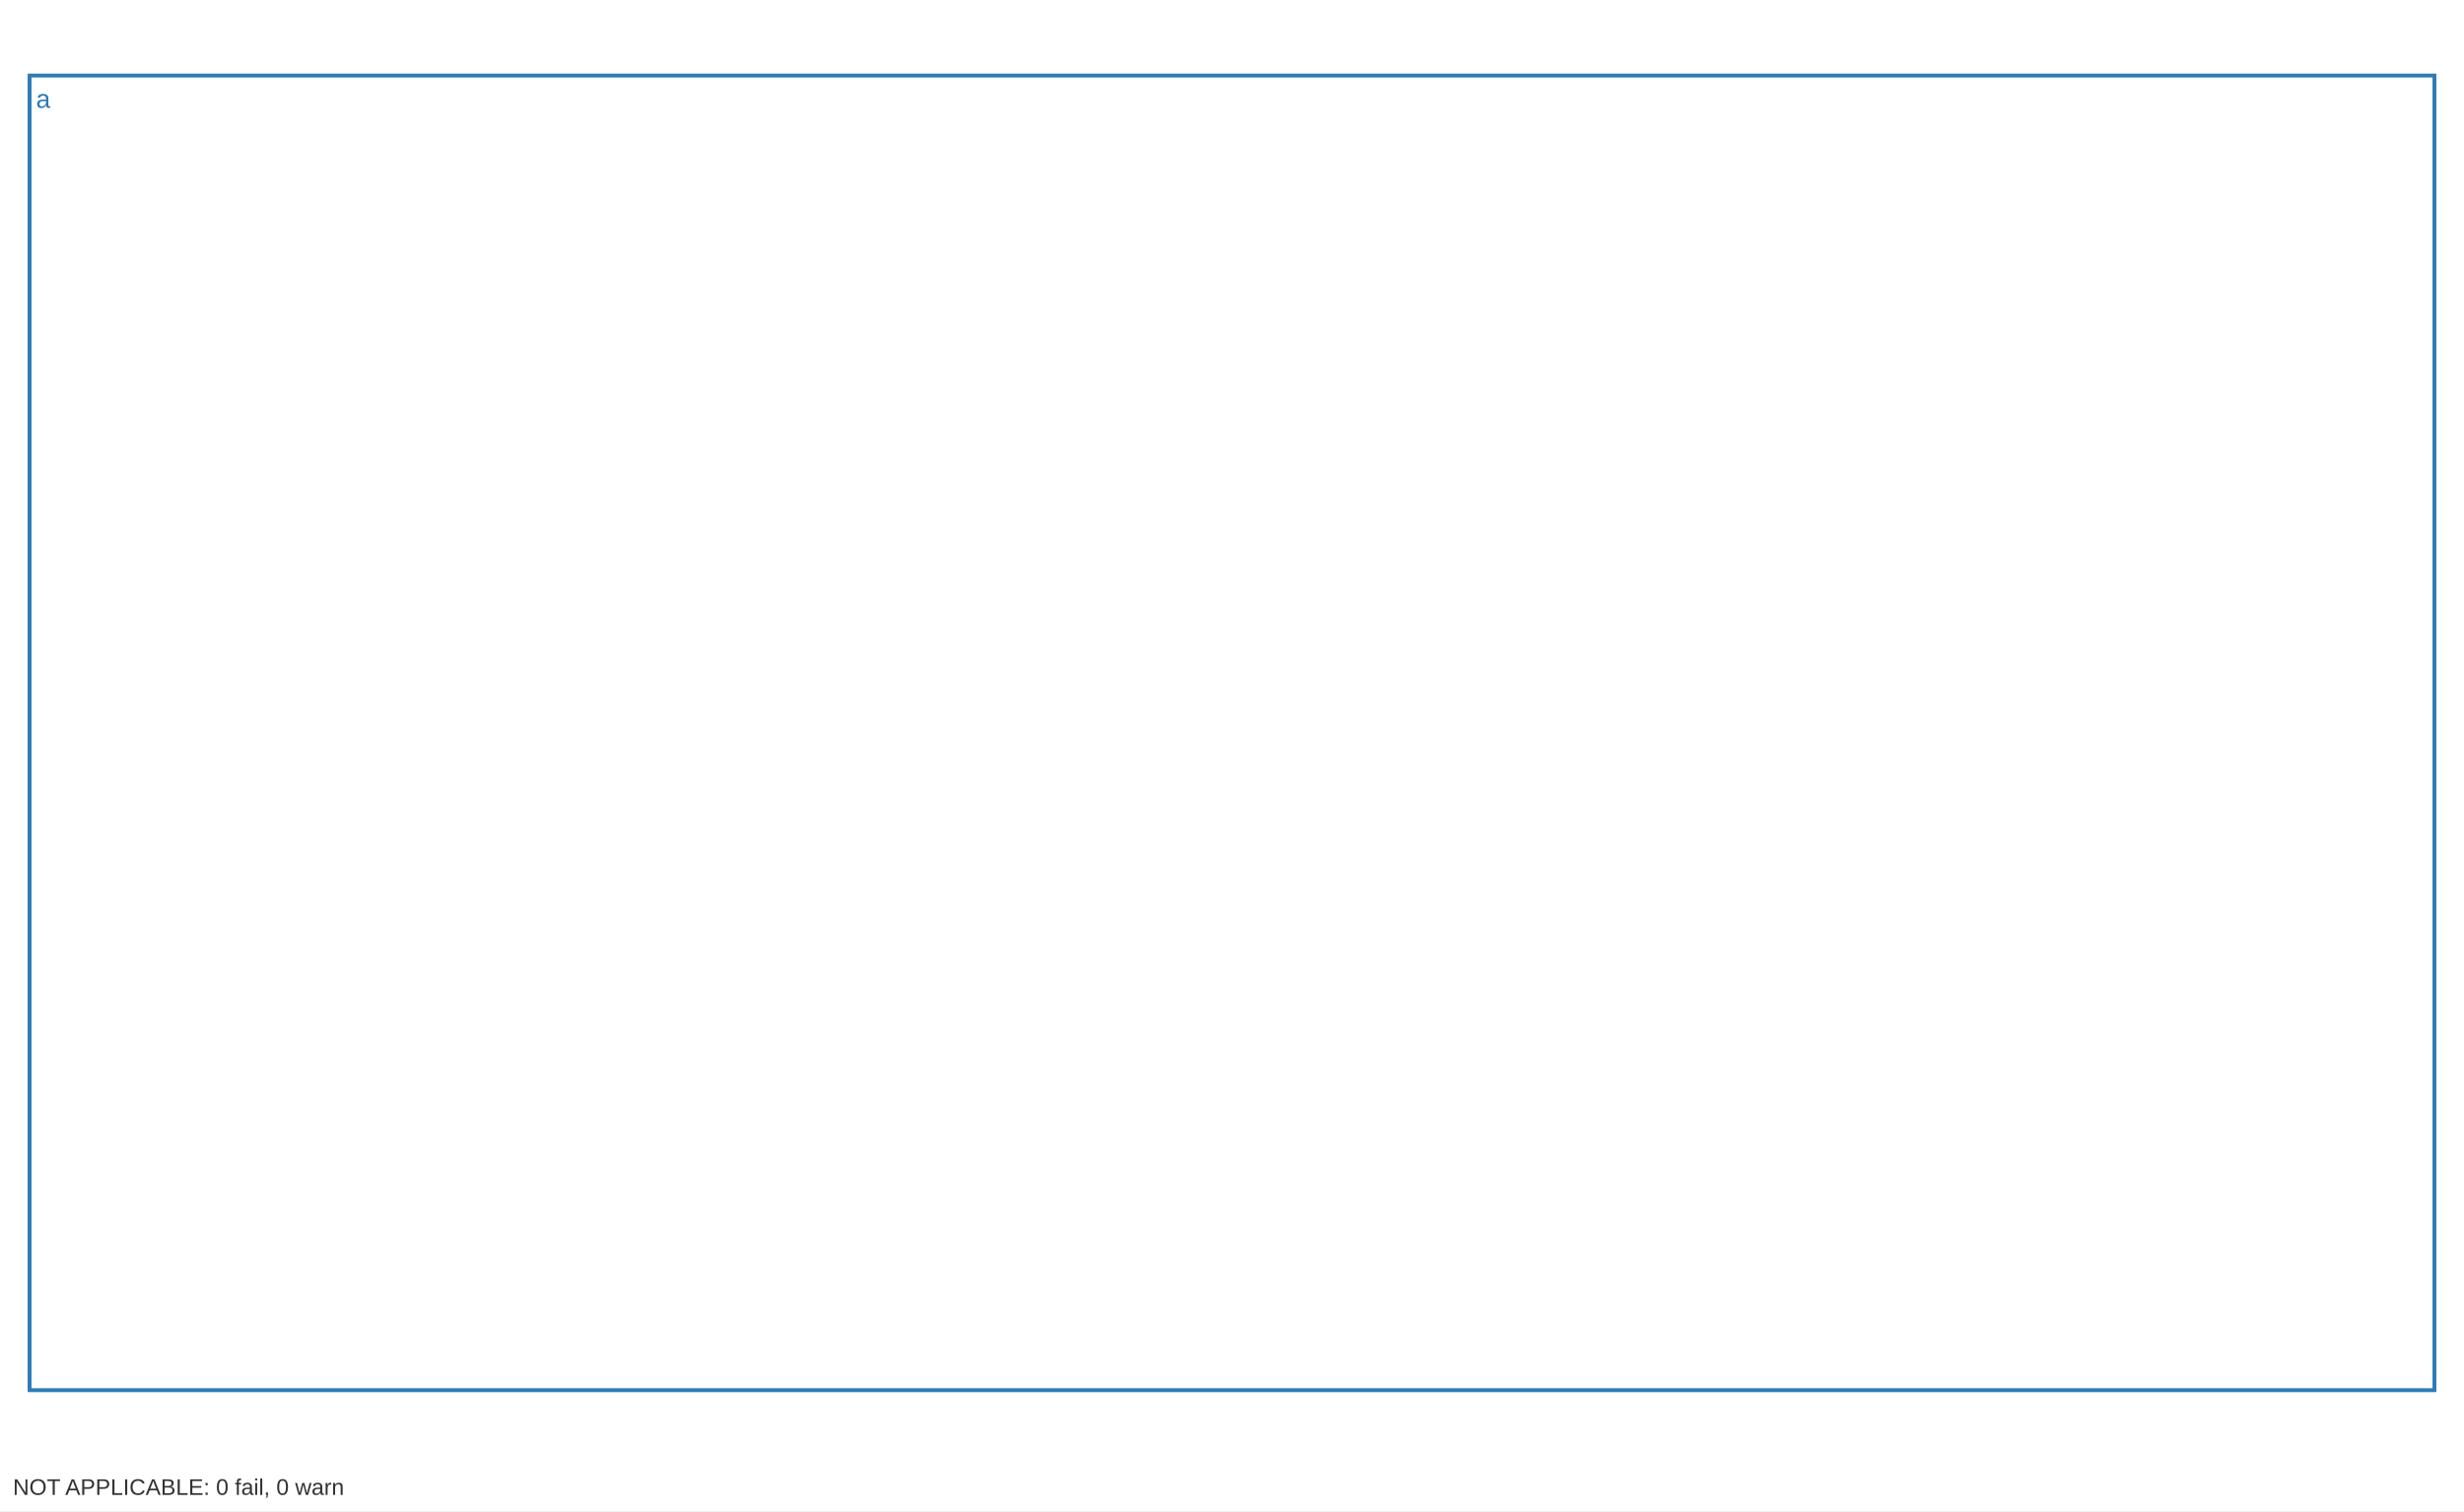
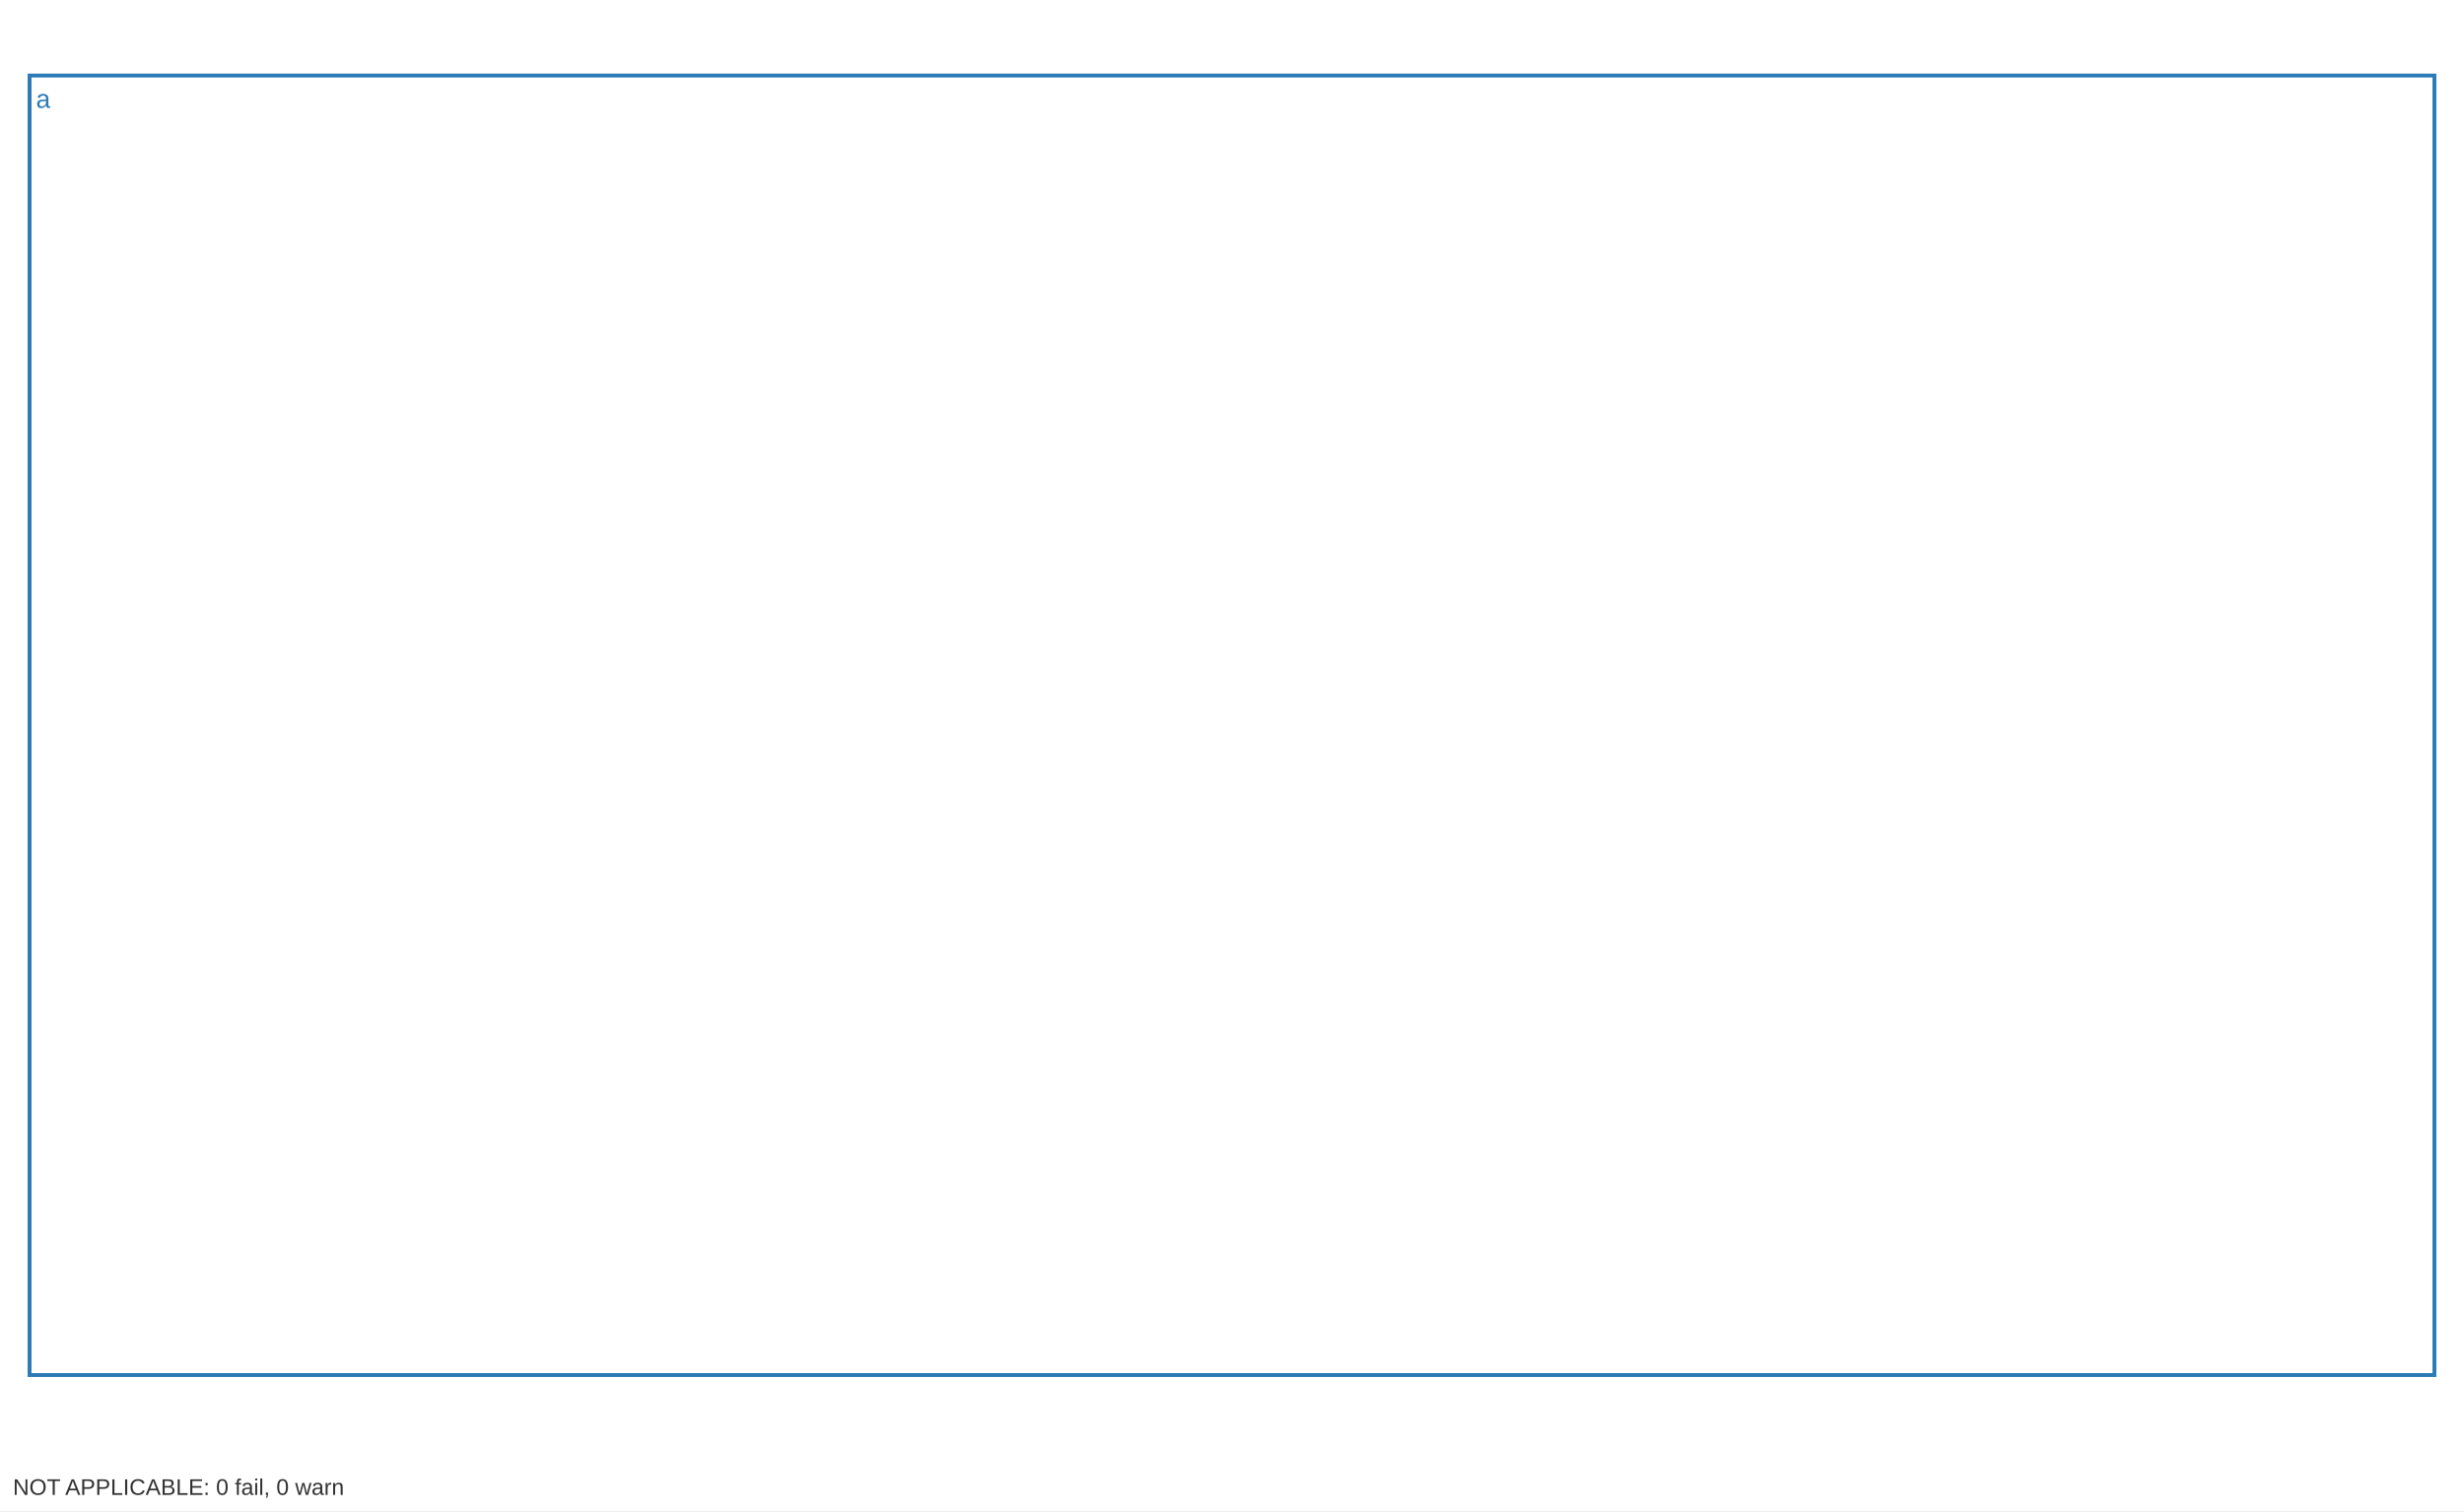
<svg xmlns="http://www.w3.org/2000/svg" width="763.2pt" height="468.0pt" viewBox="0 0 763.2 468.0">
  <rect width="100%" height="100%" fill="white" />
-   <rect x="9.158" y="23.400" width="744.883" height="407.160" fill="none" stroke="#2c7bb6" stroke-width="1.2" />
+   <rect x="9.158" y="23.400" width="744.883" height="402.480" fill="none" stroke="#2c7bb6" stroke-width="1.2" />
  <text x="11.158" y="33.400" font-family="Arial, sans-serif" font-size="8" fill="#2c7bb6">a</text>
  <text x="4" y="463.000" font-family="Arial, sans-serif" font-size="7" fill="#333">NOT APPLICABLE: 0 fail, 0 warn</text>
</svg>
